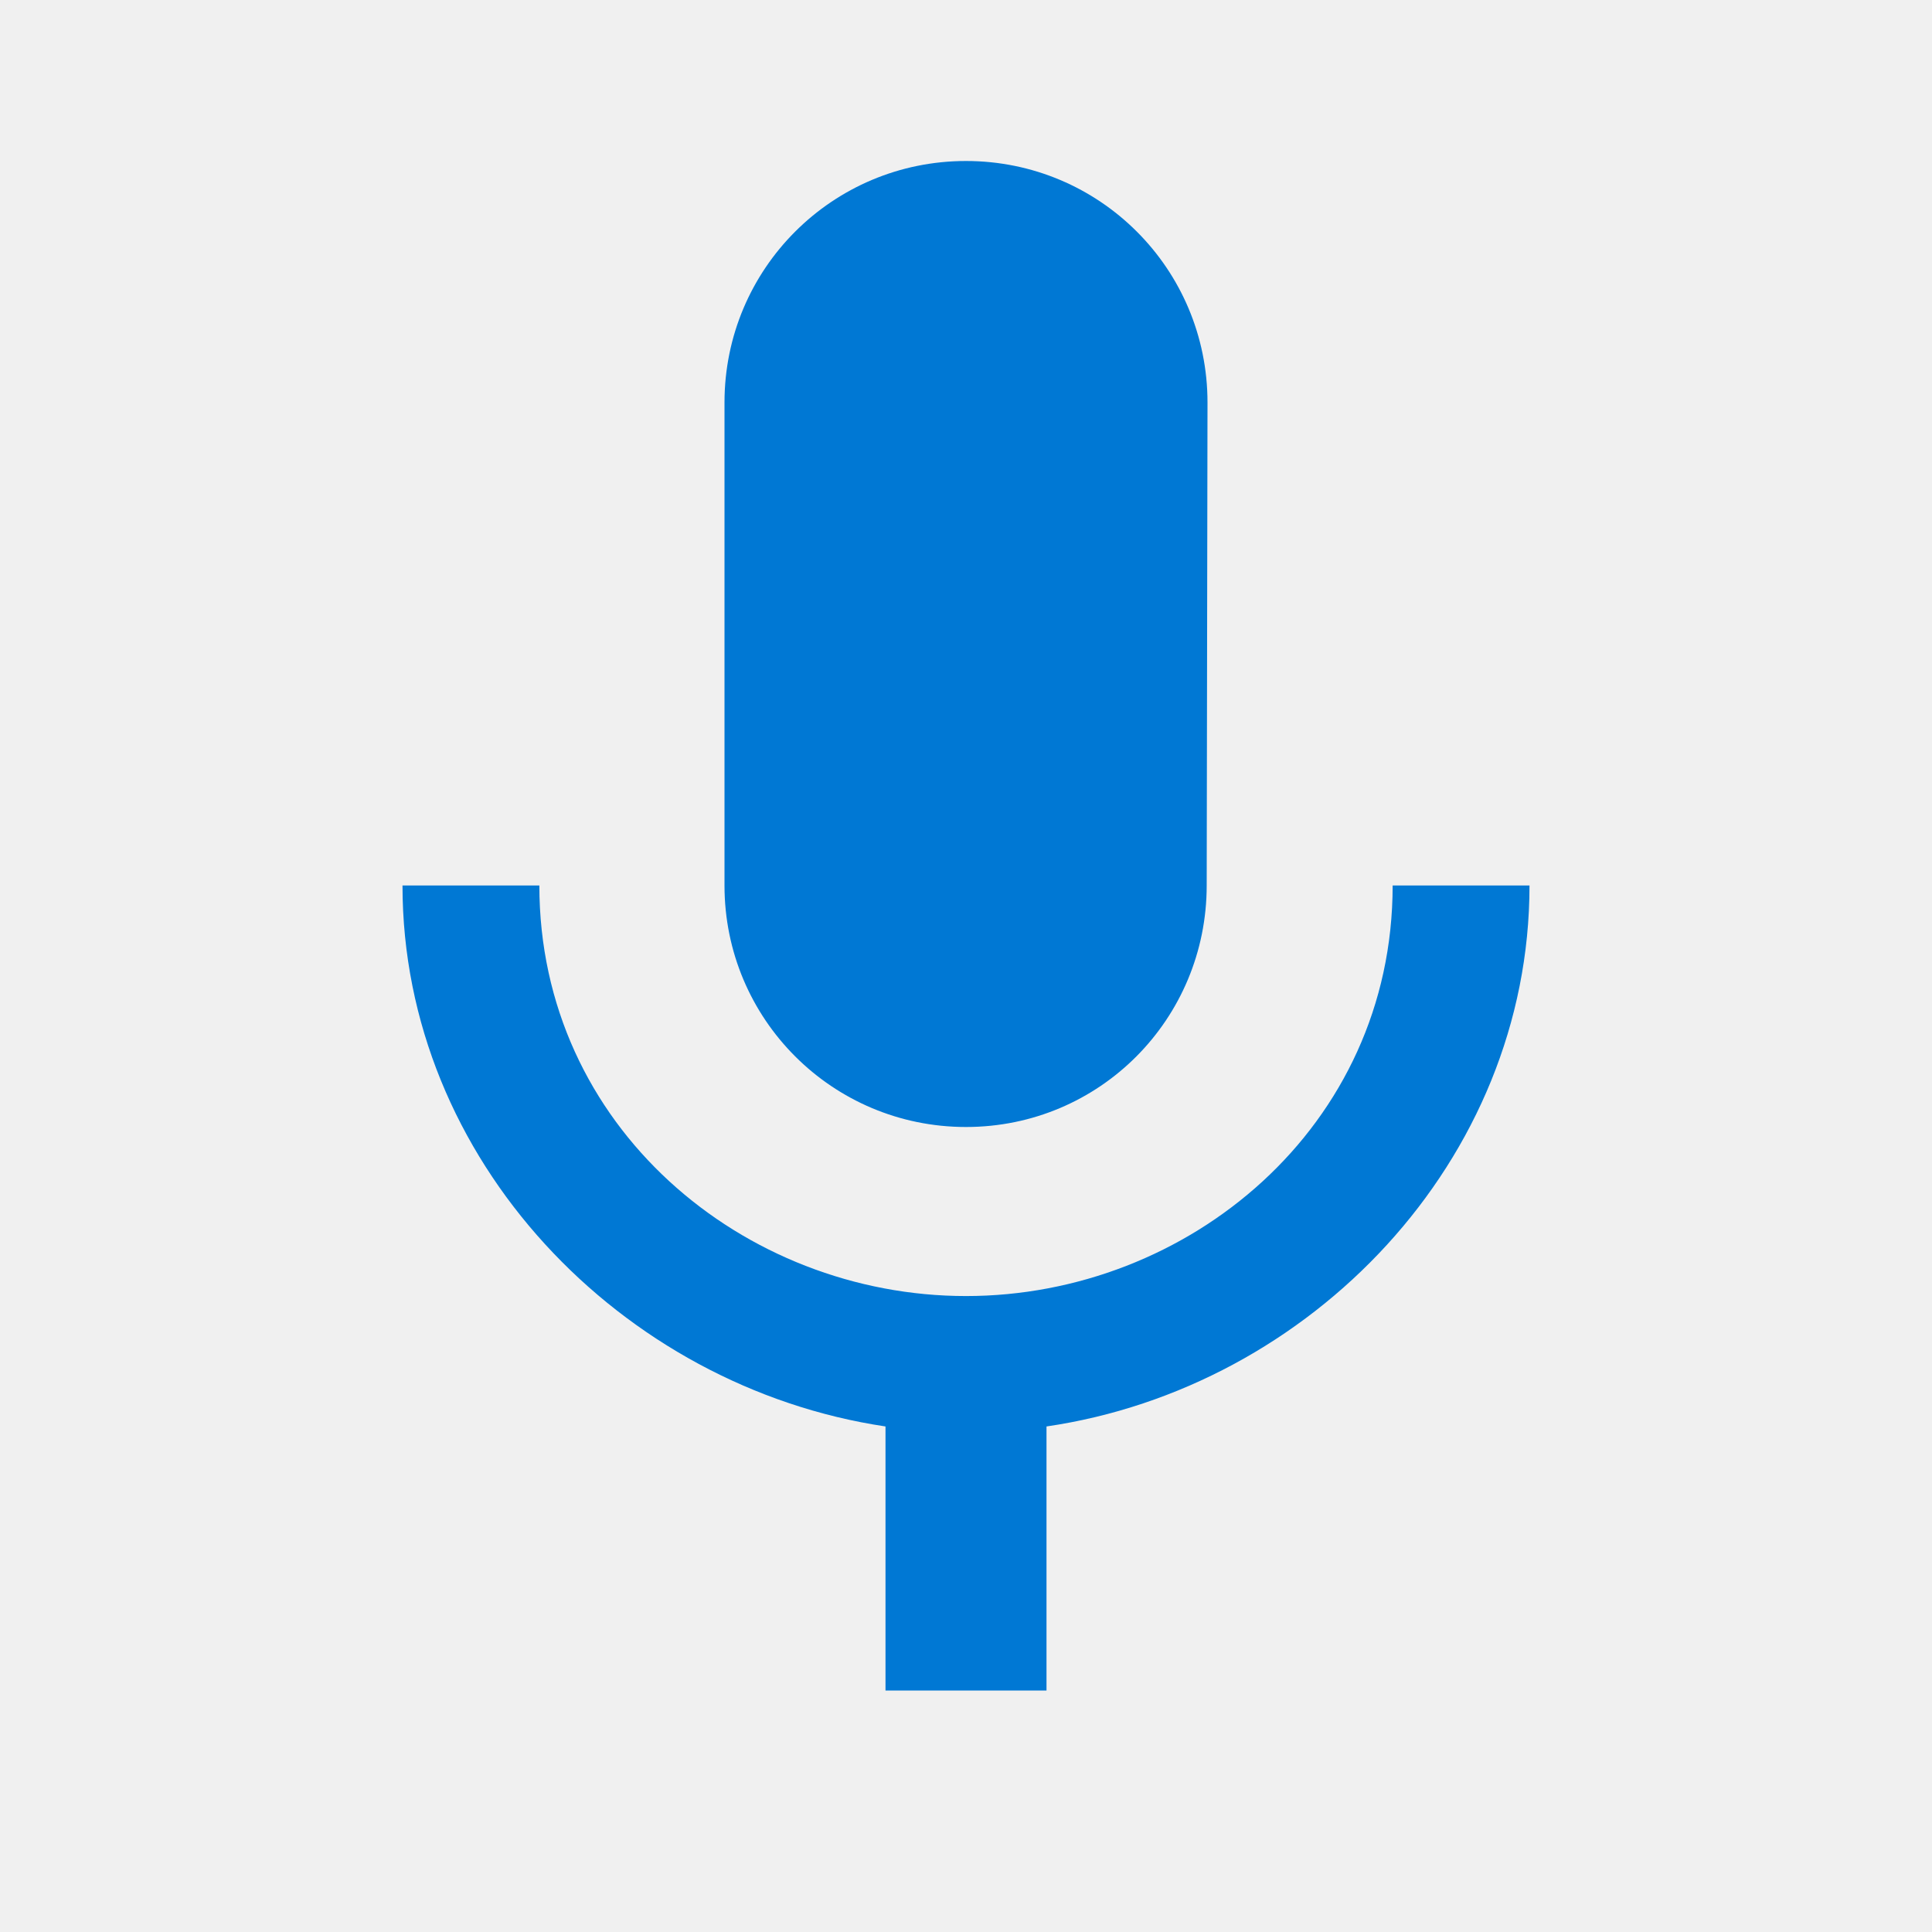
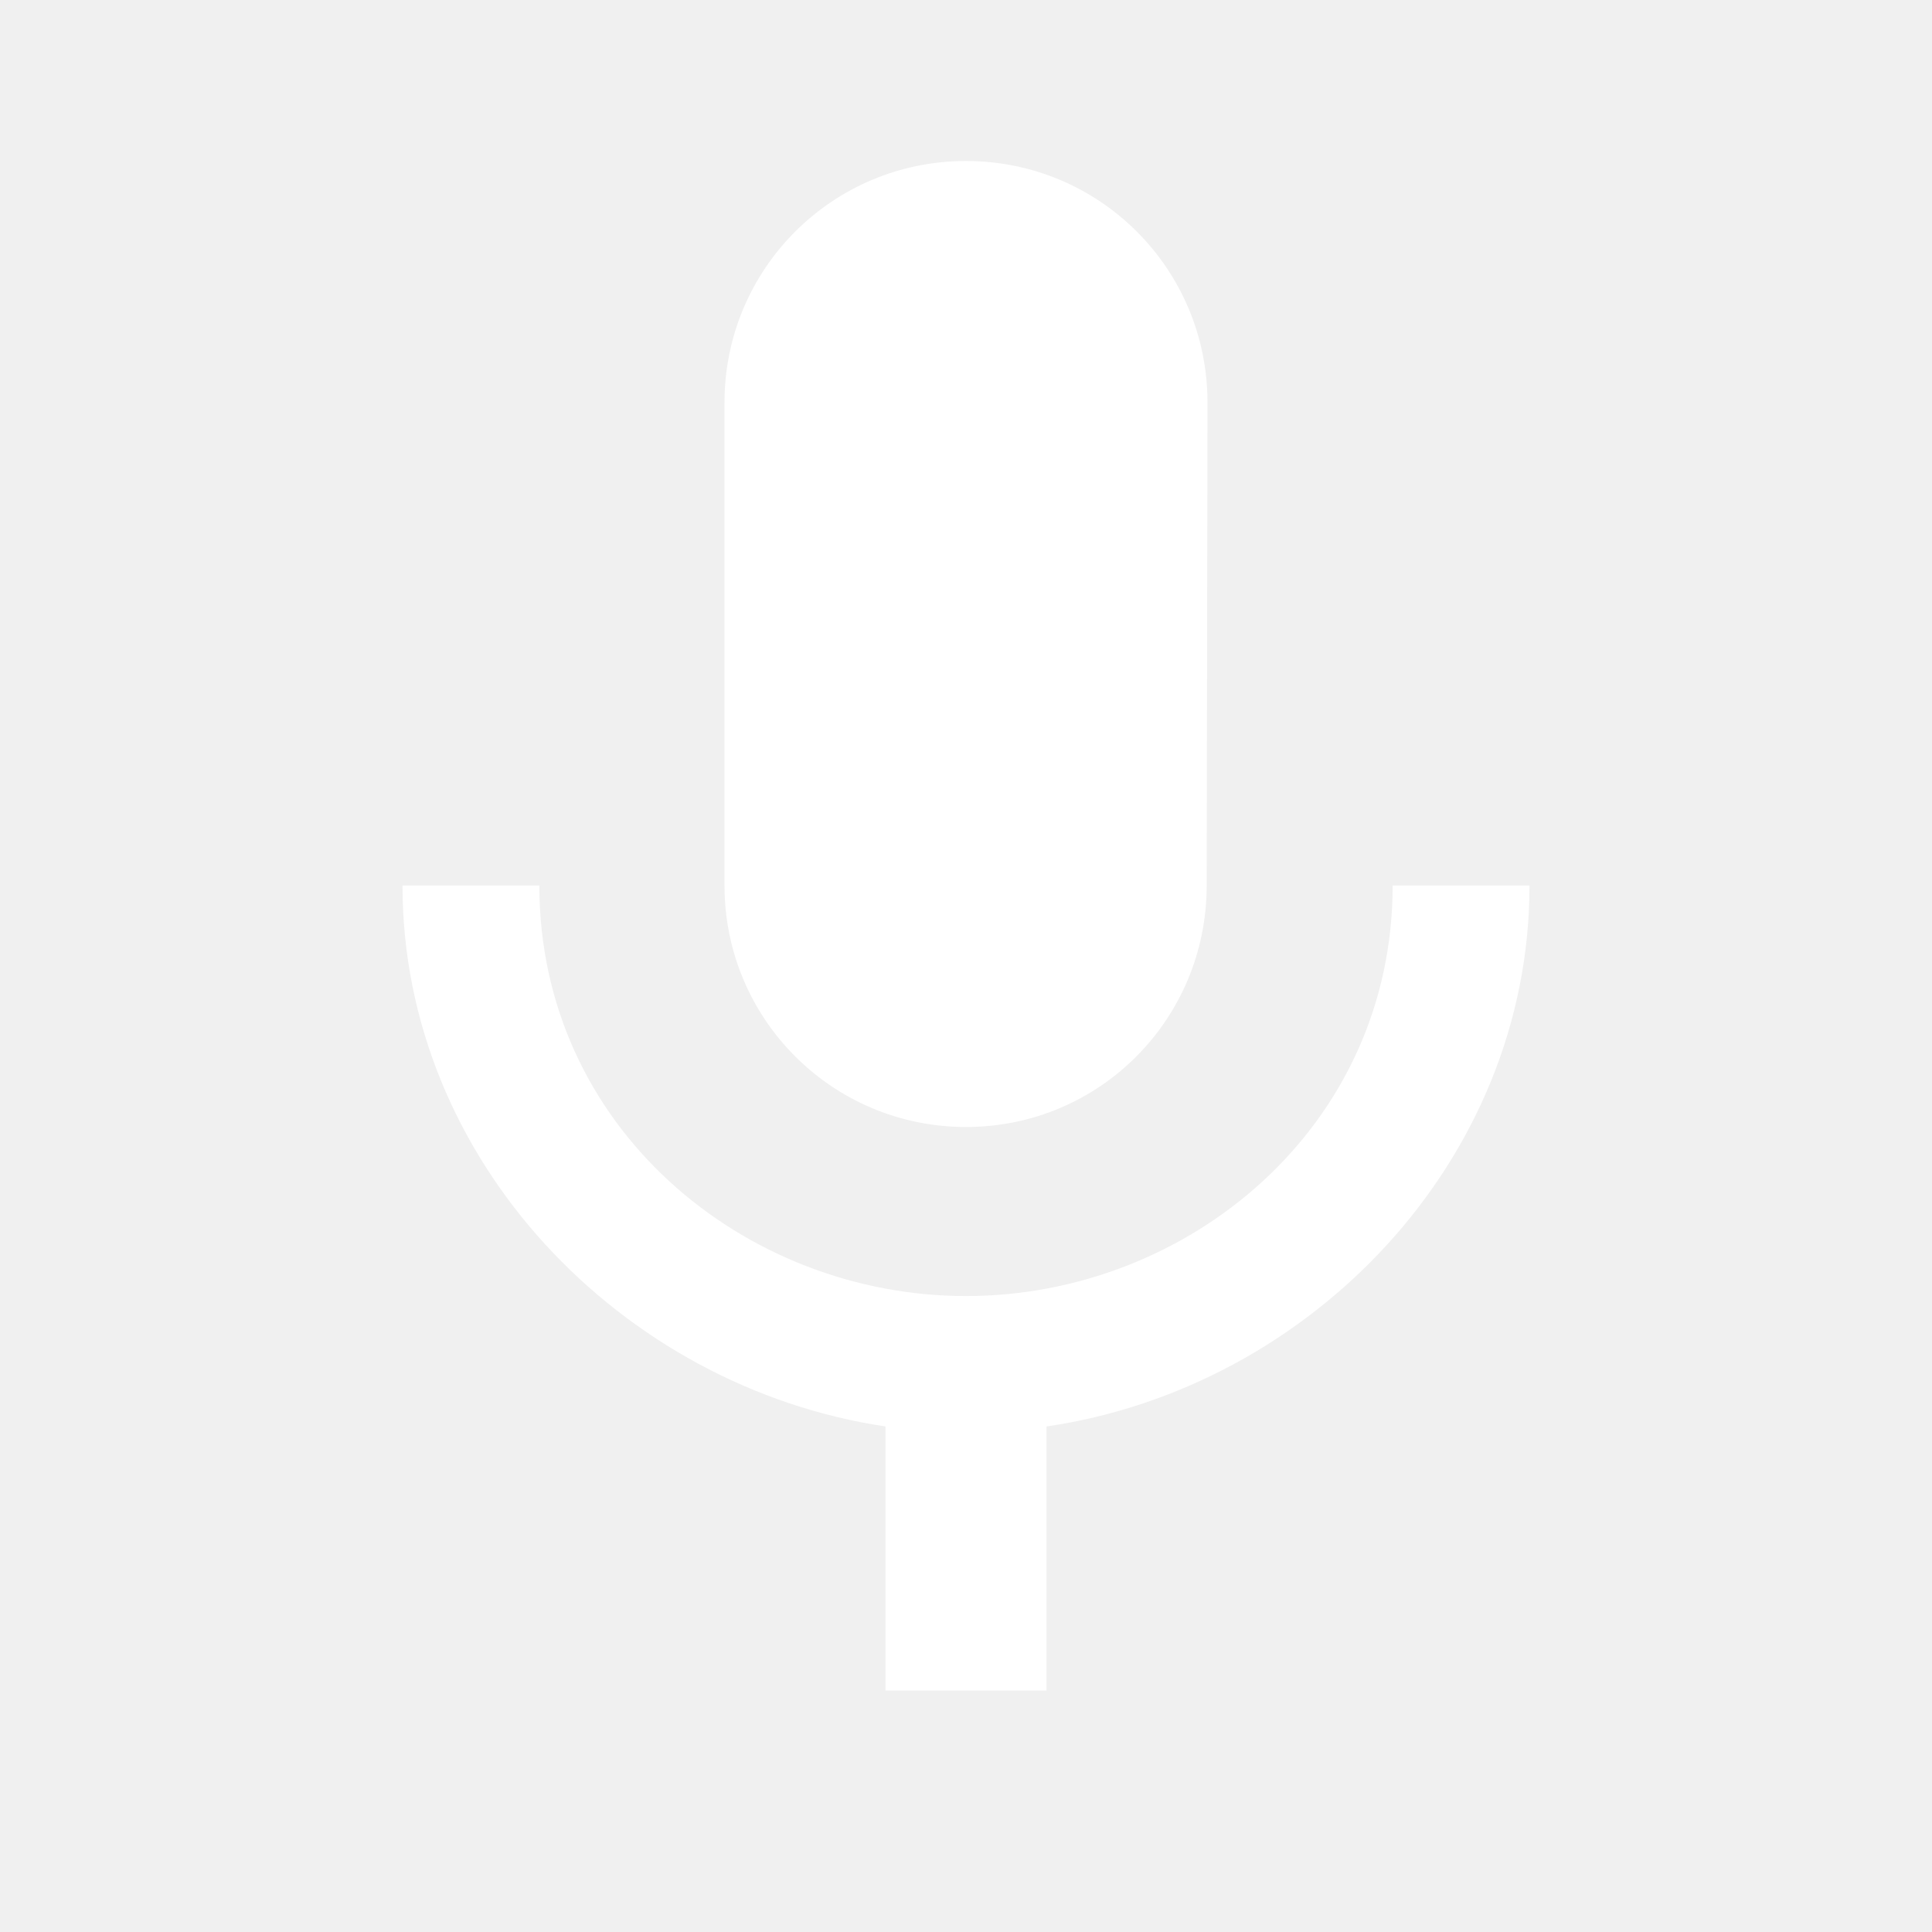
- <svg xmlns="http://www.w3.org/2000/svg" fill="#0078D4" width="24" height="24" viewBox="0 0 24 24">
+ <svg xmlns="http://www.w3.org/2000/svg" fill="white" width="24" height="24" viewBox="0 0 24 24">
  <path d="M12 14c1.66 0 2.99-1.34 2.99-3L15 5c0-1.66-1.34-3-3-3S9 3.34 9 5v6c0 1.66 1.34 3 3 3zm5.3-3c0 3-2.54 5.1-5.3 5.1S6.7 14 6.7 11H5c0 3.41 2.72 6.23 6 6.72V21h2v-3.28c3.28-.48 6-3.3 6-6.72h-1.7z" />
  <path d="M0 0h24v24H0z" fill="none" />
</svg>
